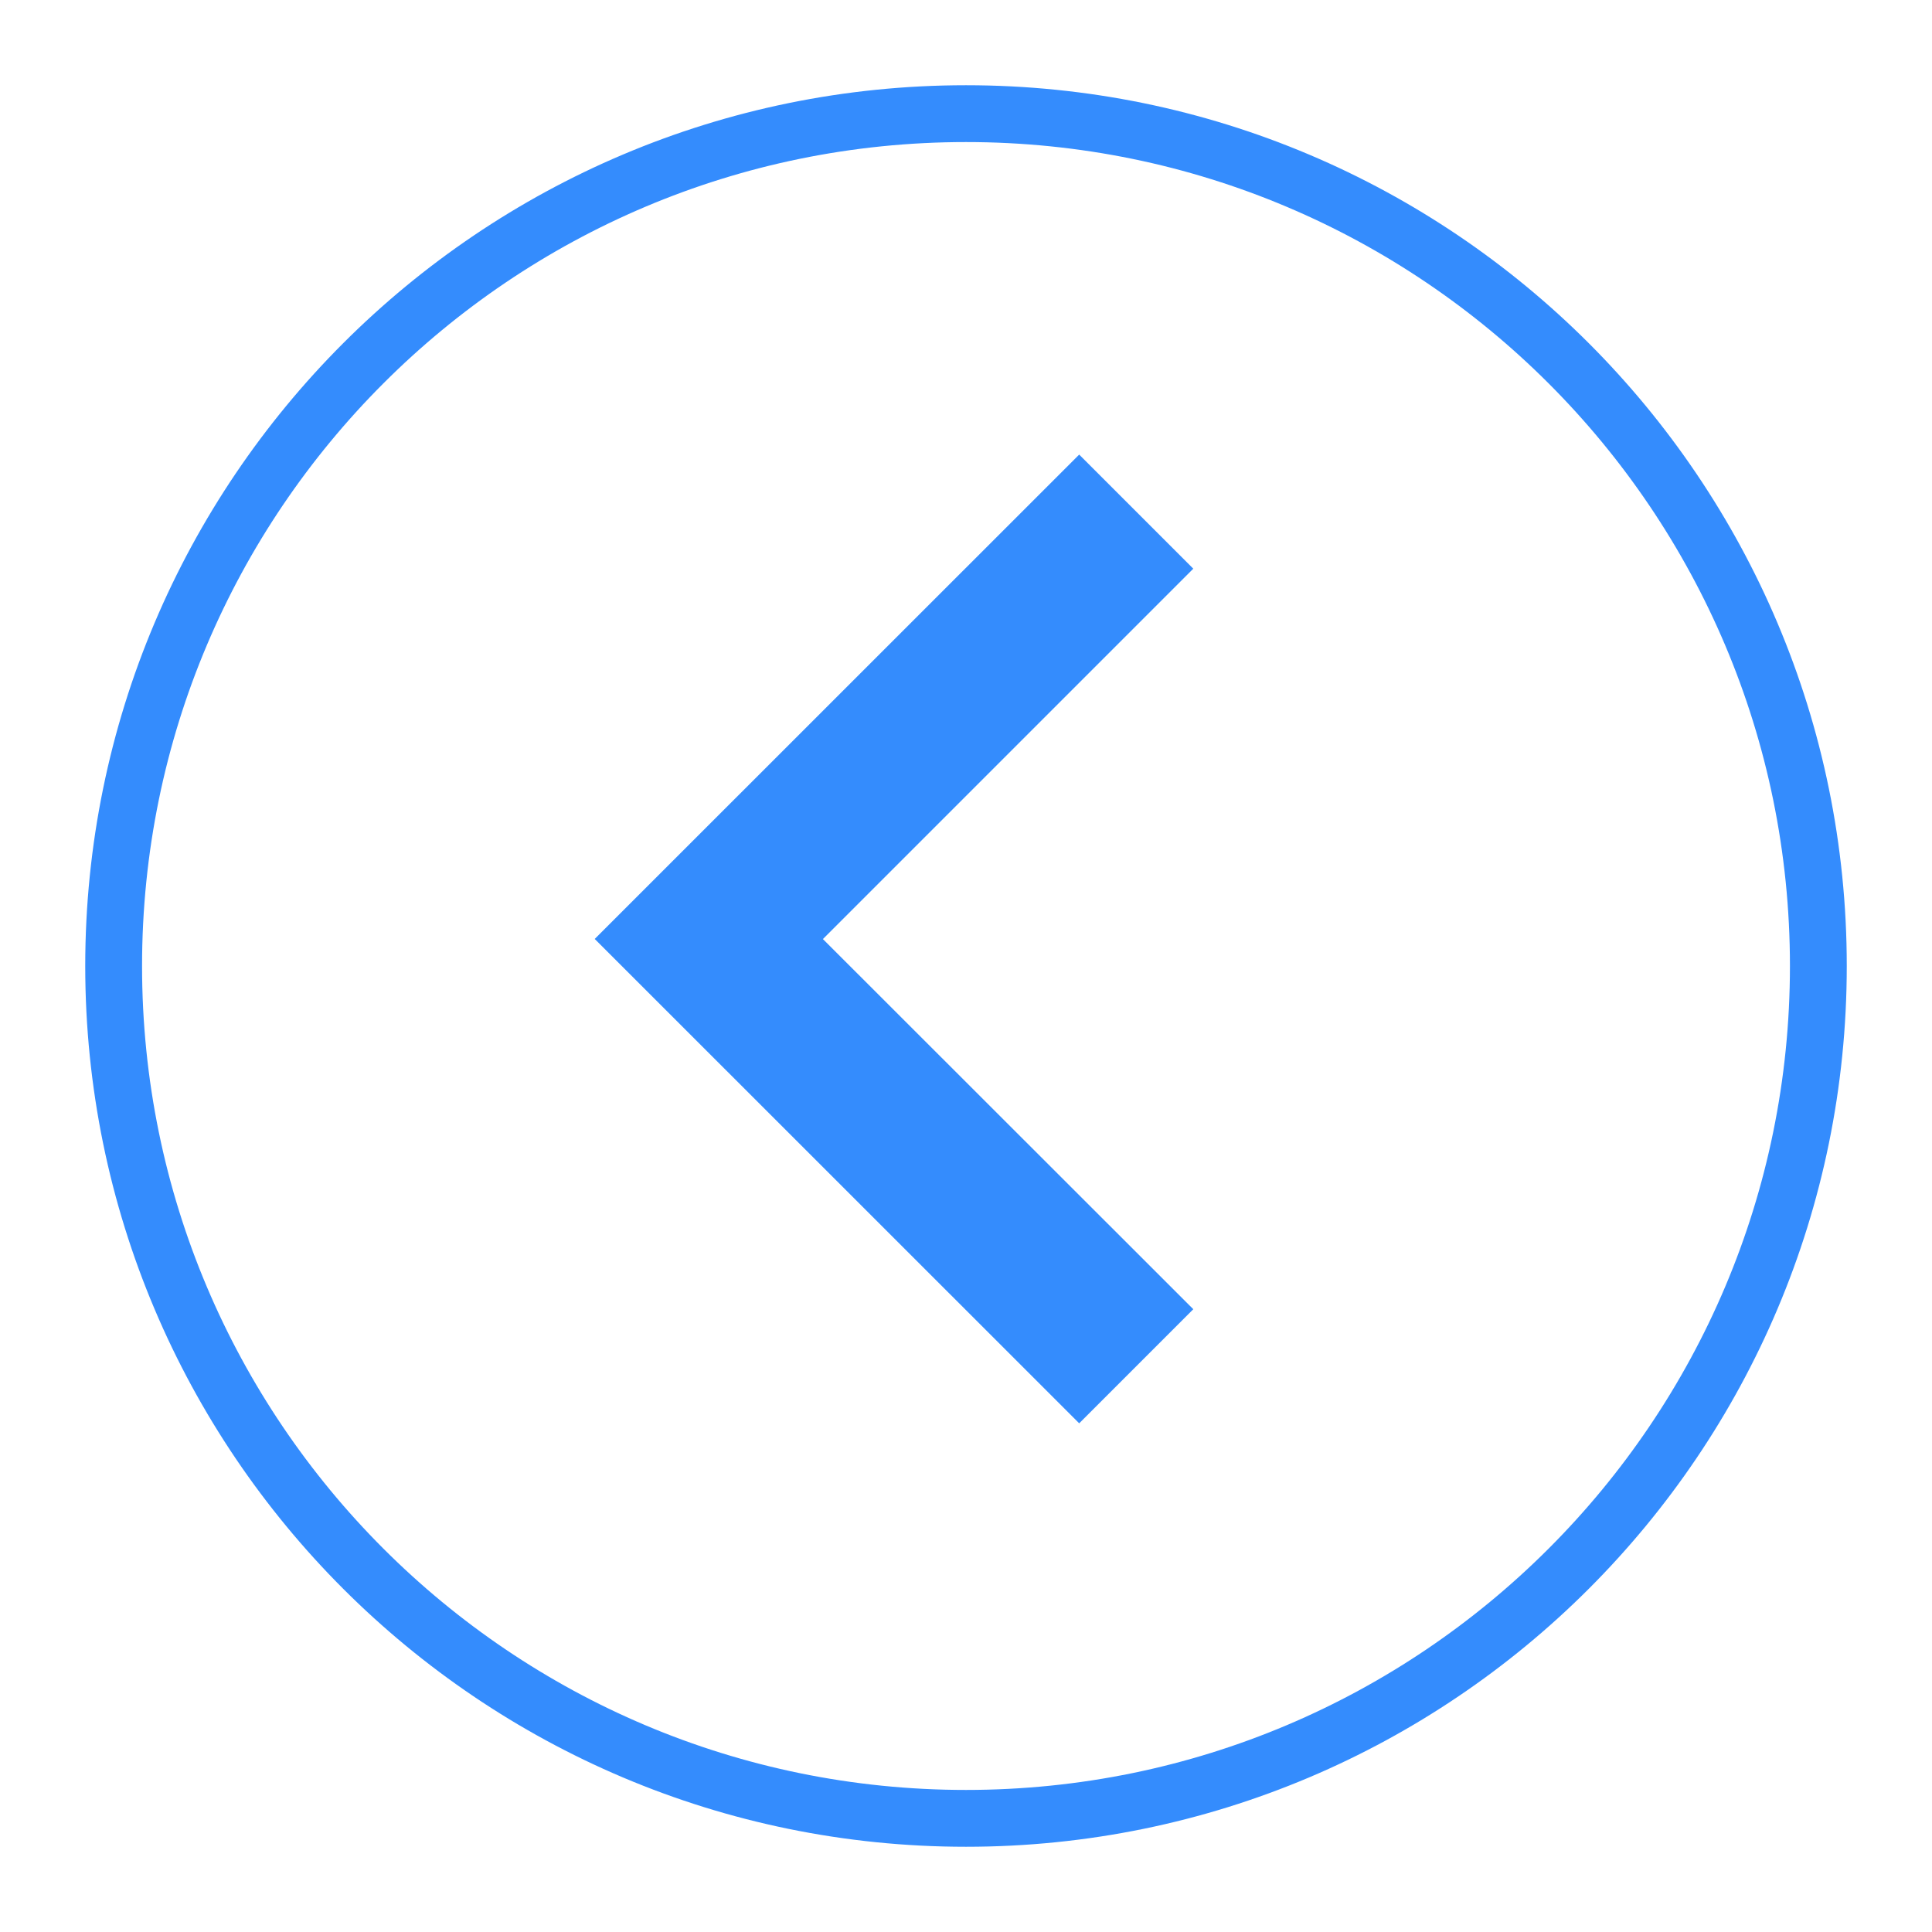
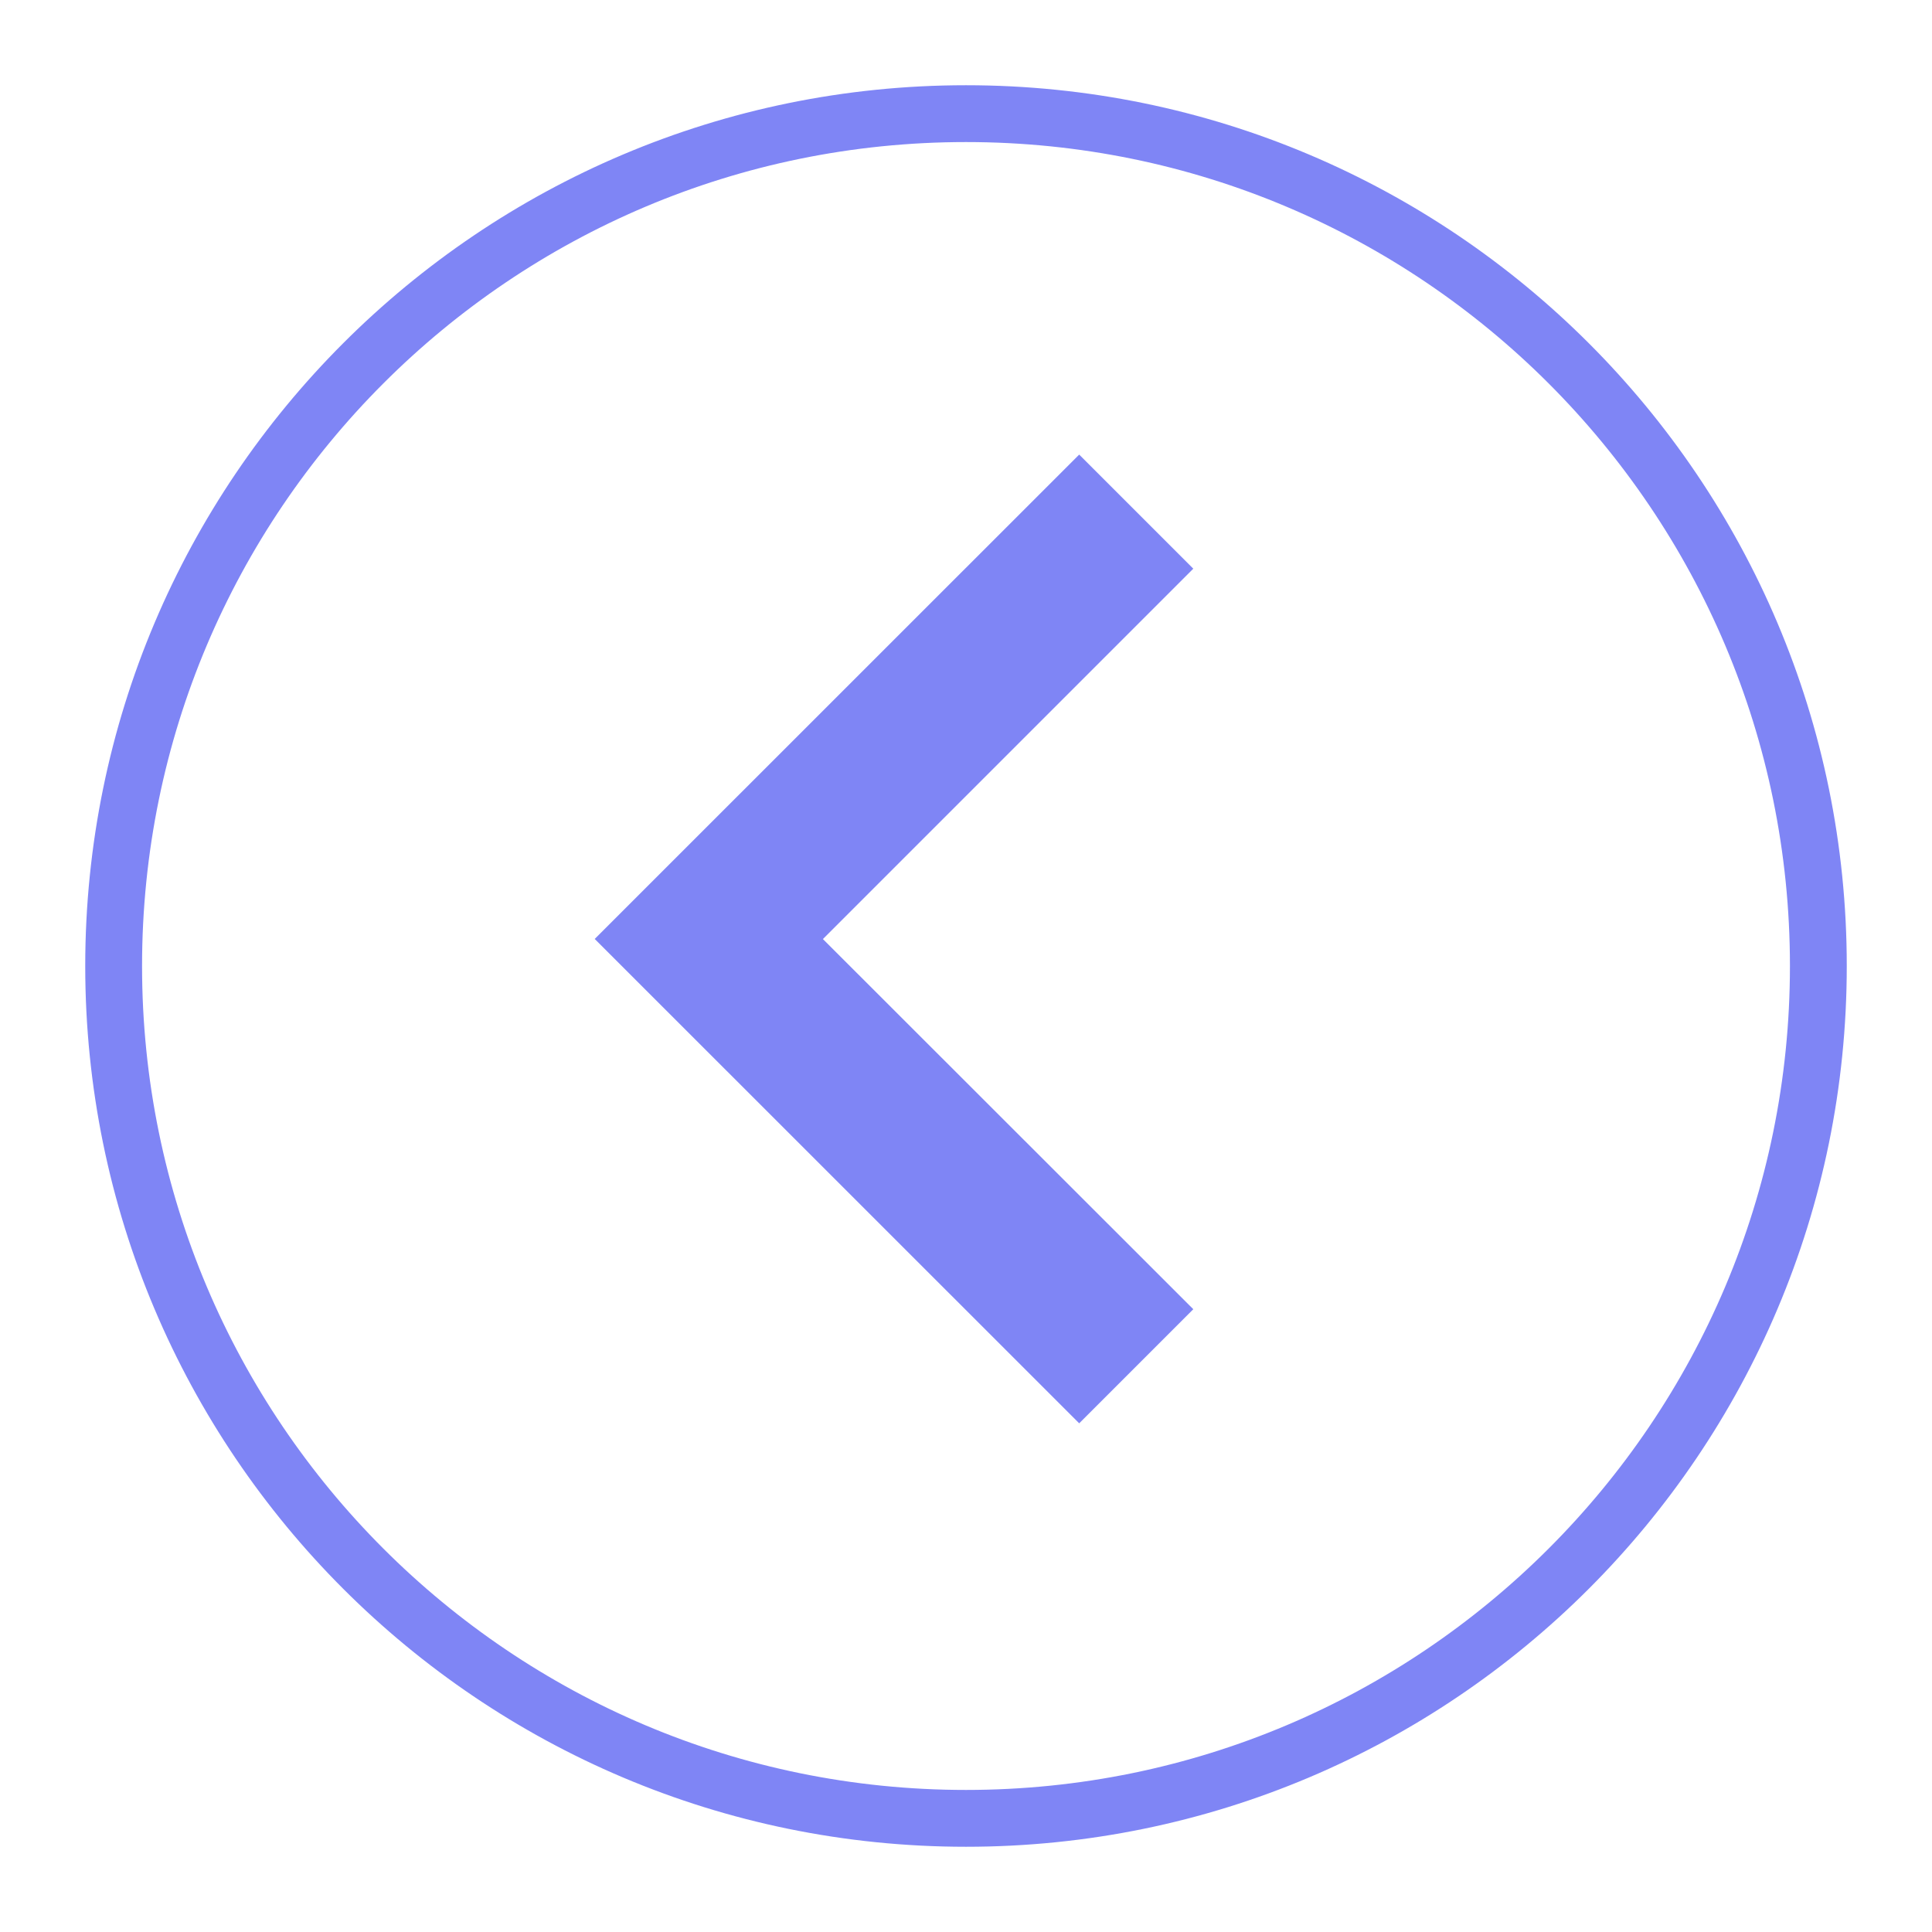
<svg xmlns="http://www.w3.org/2000/svg" width="17" height="17" viewBox="0 0 17 17">
  <g transform="matrix(-1 0 0 1 16 1)" fill="none" fill-rule="evenodd">
-     <circle stroke="#348CFD" stroke-width=".5" cx="7.5" cy="7.5" r="7.5" />
-     <path fill="#348CFD" fill-rule="nonzero" d="M6.504 3 5.5 4.004l3.259 3.259L5.5 10.52l1.004 1.004 4.263-4.262z" />
+     <circle stroke="#7F85F5" stroke-width=".5" cx="7.5" cy="7.5" r="7.5" />
+     <path fill="#7F85F5" fill-rule="nonzero" d="M6.504 3 5.5 4.004l3.259 3.259L5.5 10.52l1.004 1.004 4.263-4.262z" />
  </g>
</svg>
